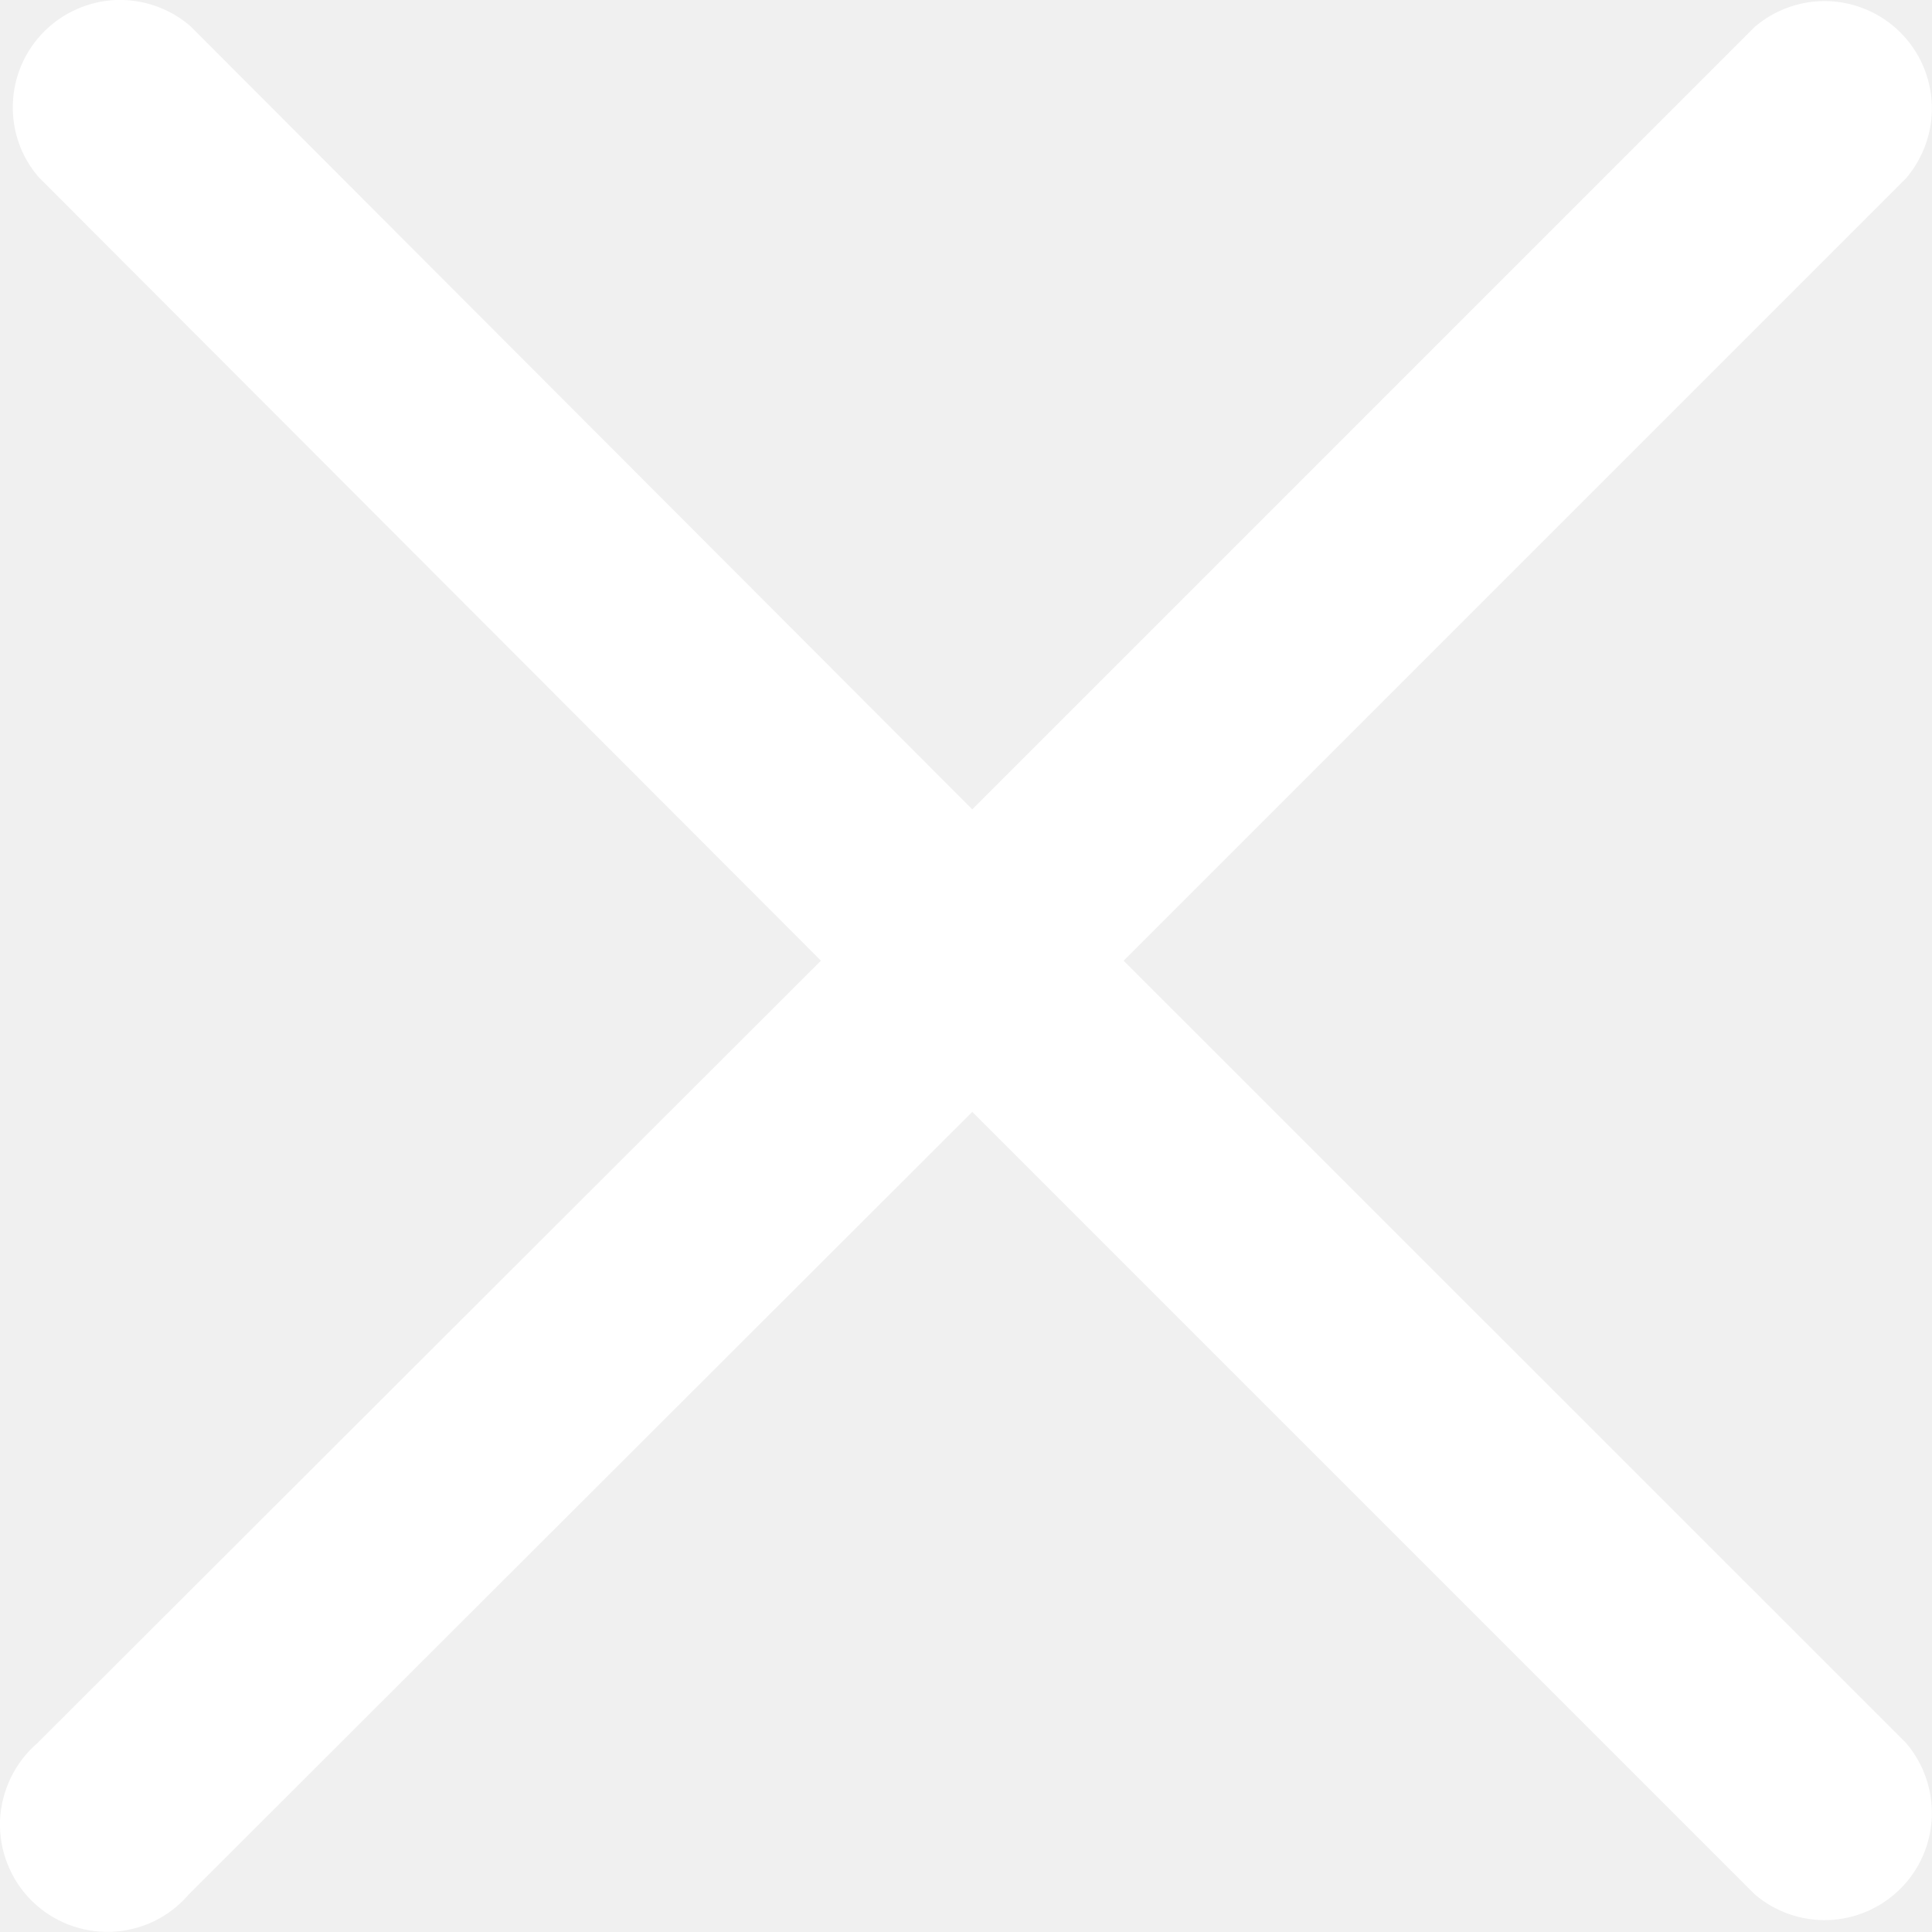
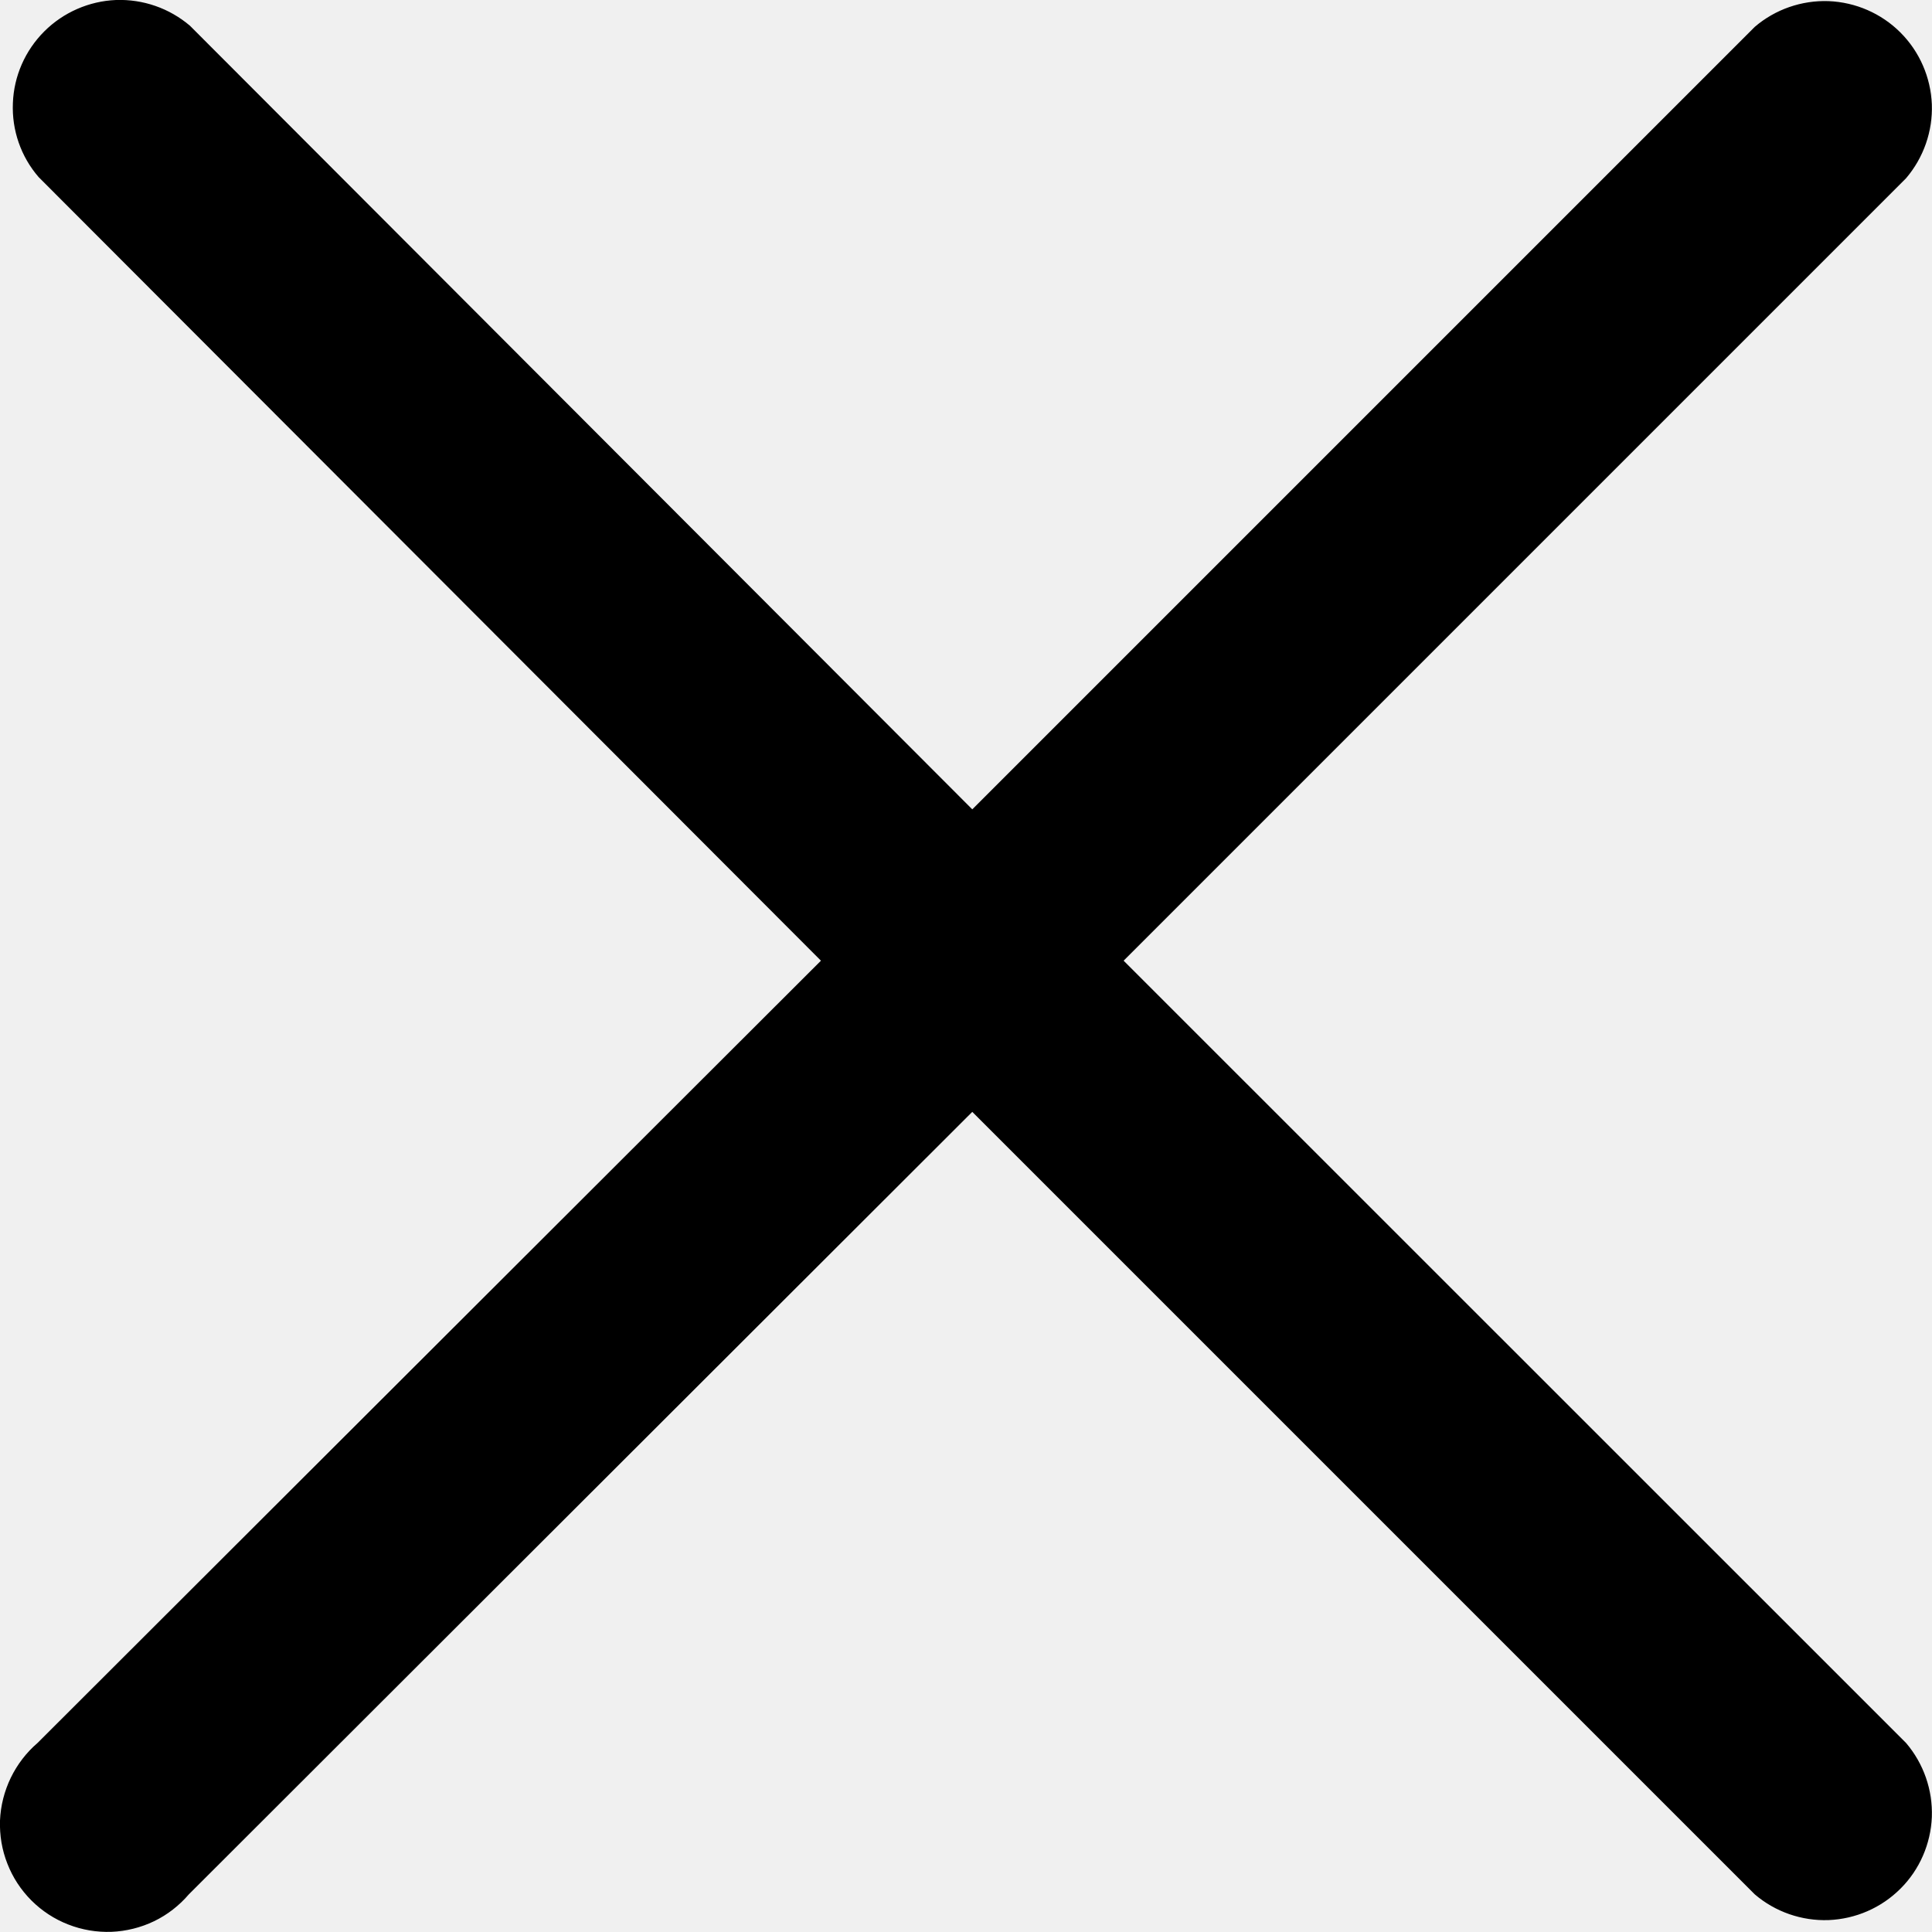
- <svg xmlns="http://www.w3.org/2000/svg" width="12" height="12" viewBox="0 0 12 12" fill="none">
-   <path d="M6.979 5.967L11.839 1.107C11.948 0.979 12.005 0.815 11.999 0.648C11.992 0.48 11.923 0.321 11.804 0.202C11.685 0.083 11.526 0.014 11.358 0.007C11.191 0.001 11.026 0.058 10.899 0.167L6.039 5.027L1.18 0.16C1.052 0.051 0.888 -0.006 0.72 0C0.553 0.007 0.393 0.077 0.275 0.195C0.156 0.314 0.086 0.473 0.08 0.641C0.073 0.809 0.13 0.973 0.24 1.1L5.099 5.967L0.233 10.826C0.163 10.886 0.107 10.96 0.067 11.042C0.027 11.125 0.004 11.215 0 11.307C-0.003 11.399 0.012 11.49 0.046 11.576C0.079 11.661 0.13 11.739 0.195 11.804C0.26 11.869 0.338 11.92 0.423 11.953C0.509 11.987 0.601 12.002 0.692 11.999C0.784 11.995 0.874 11.973 0.957 11.933C1.04 11.893 1.113 11.836 1.173 11.766L6.039 6.906L10.899 11.766C11.026 11.875 11.191 11.932 11.358 11.926C11.526 11.919 11.685 11.85 11.804 11.731C11.923 11.613 11.992 11.453 11.999 11.286C12.005 11.118 11.948 10.954 11.839 10.826L6.979 5.967Z" fill="white" />
+ <svg xmlns="http://www.w3.org/2000/svg" width="12" height="12" viewBox="0 0 12 12" fill="currentColor">
+   <path d="M6.979 5.967L11.839 1.107C11.948 0.979 12.005 0.815 11.999 0.648C11.992 0.48 11.923 0.321 11.804 0.202C11.685 0.083 11.526 0.014 11.358 0.007C11.191 0.001 11.026 0.058 10.899 0.167L6.039 5.027L1.18 0.16C1.052 0.051 0.888 -0.006 0.72 0C0.553 0.007 0.393 0.077 0.275 0.195C0.156 0.314 0.086 0.473 0.08 0.641C0.073 0.809 0.13 0.973 0.24 1.1L5.099 5.967L0.233 10.826C0.163 10.886 0.107 10.96 0.067 11.042C0.027 11.125 0.004 11.215 0 11.307C-0.003 11.399 0.012 11.49 0.046 11.576C0.079 11.661 0.13 11.739 0.195 11.804C0.26 11.869 0.338 11.92 0.423 11.953C0.509 11.987 0.601 12.002 0.692 11.999C0.784 11.995 0.874 11.973 0.957 11.933C1.04 11.893 1.113 11.836 1.173 11.766L6.039 6.906L10.899 11.766C11.026 11.875 11.191 11.932 11.358 11.926C11.526 11.919 11.685 11.85 11.804 11.731C11.923 11.613 11.992 11.453 11.999 11.286C12.005 11.118 11.948 10.954 11.839 10.826L6.979 5.967Z" fill="currentColor" />
</svg>
